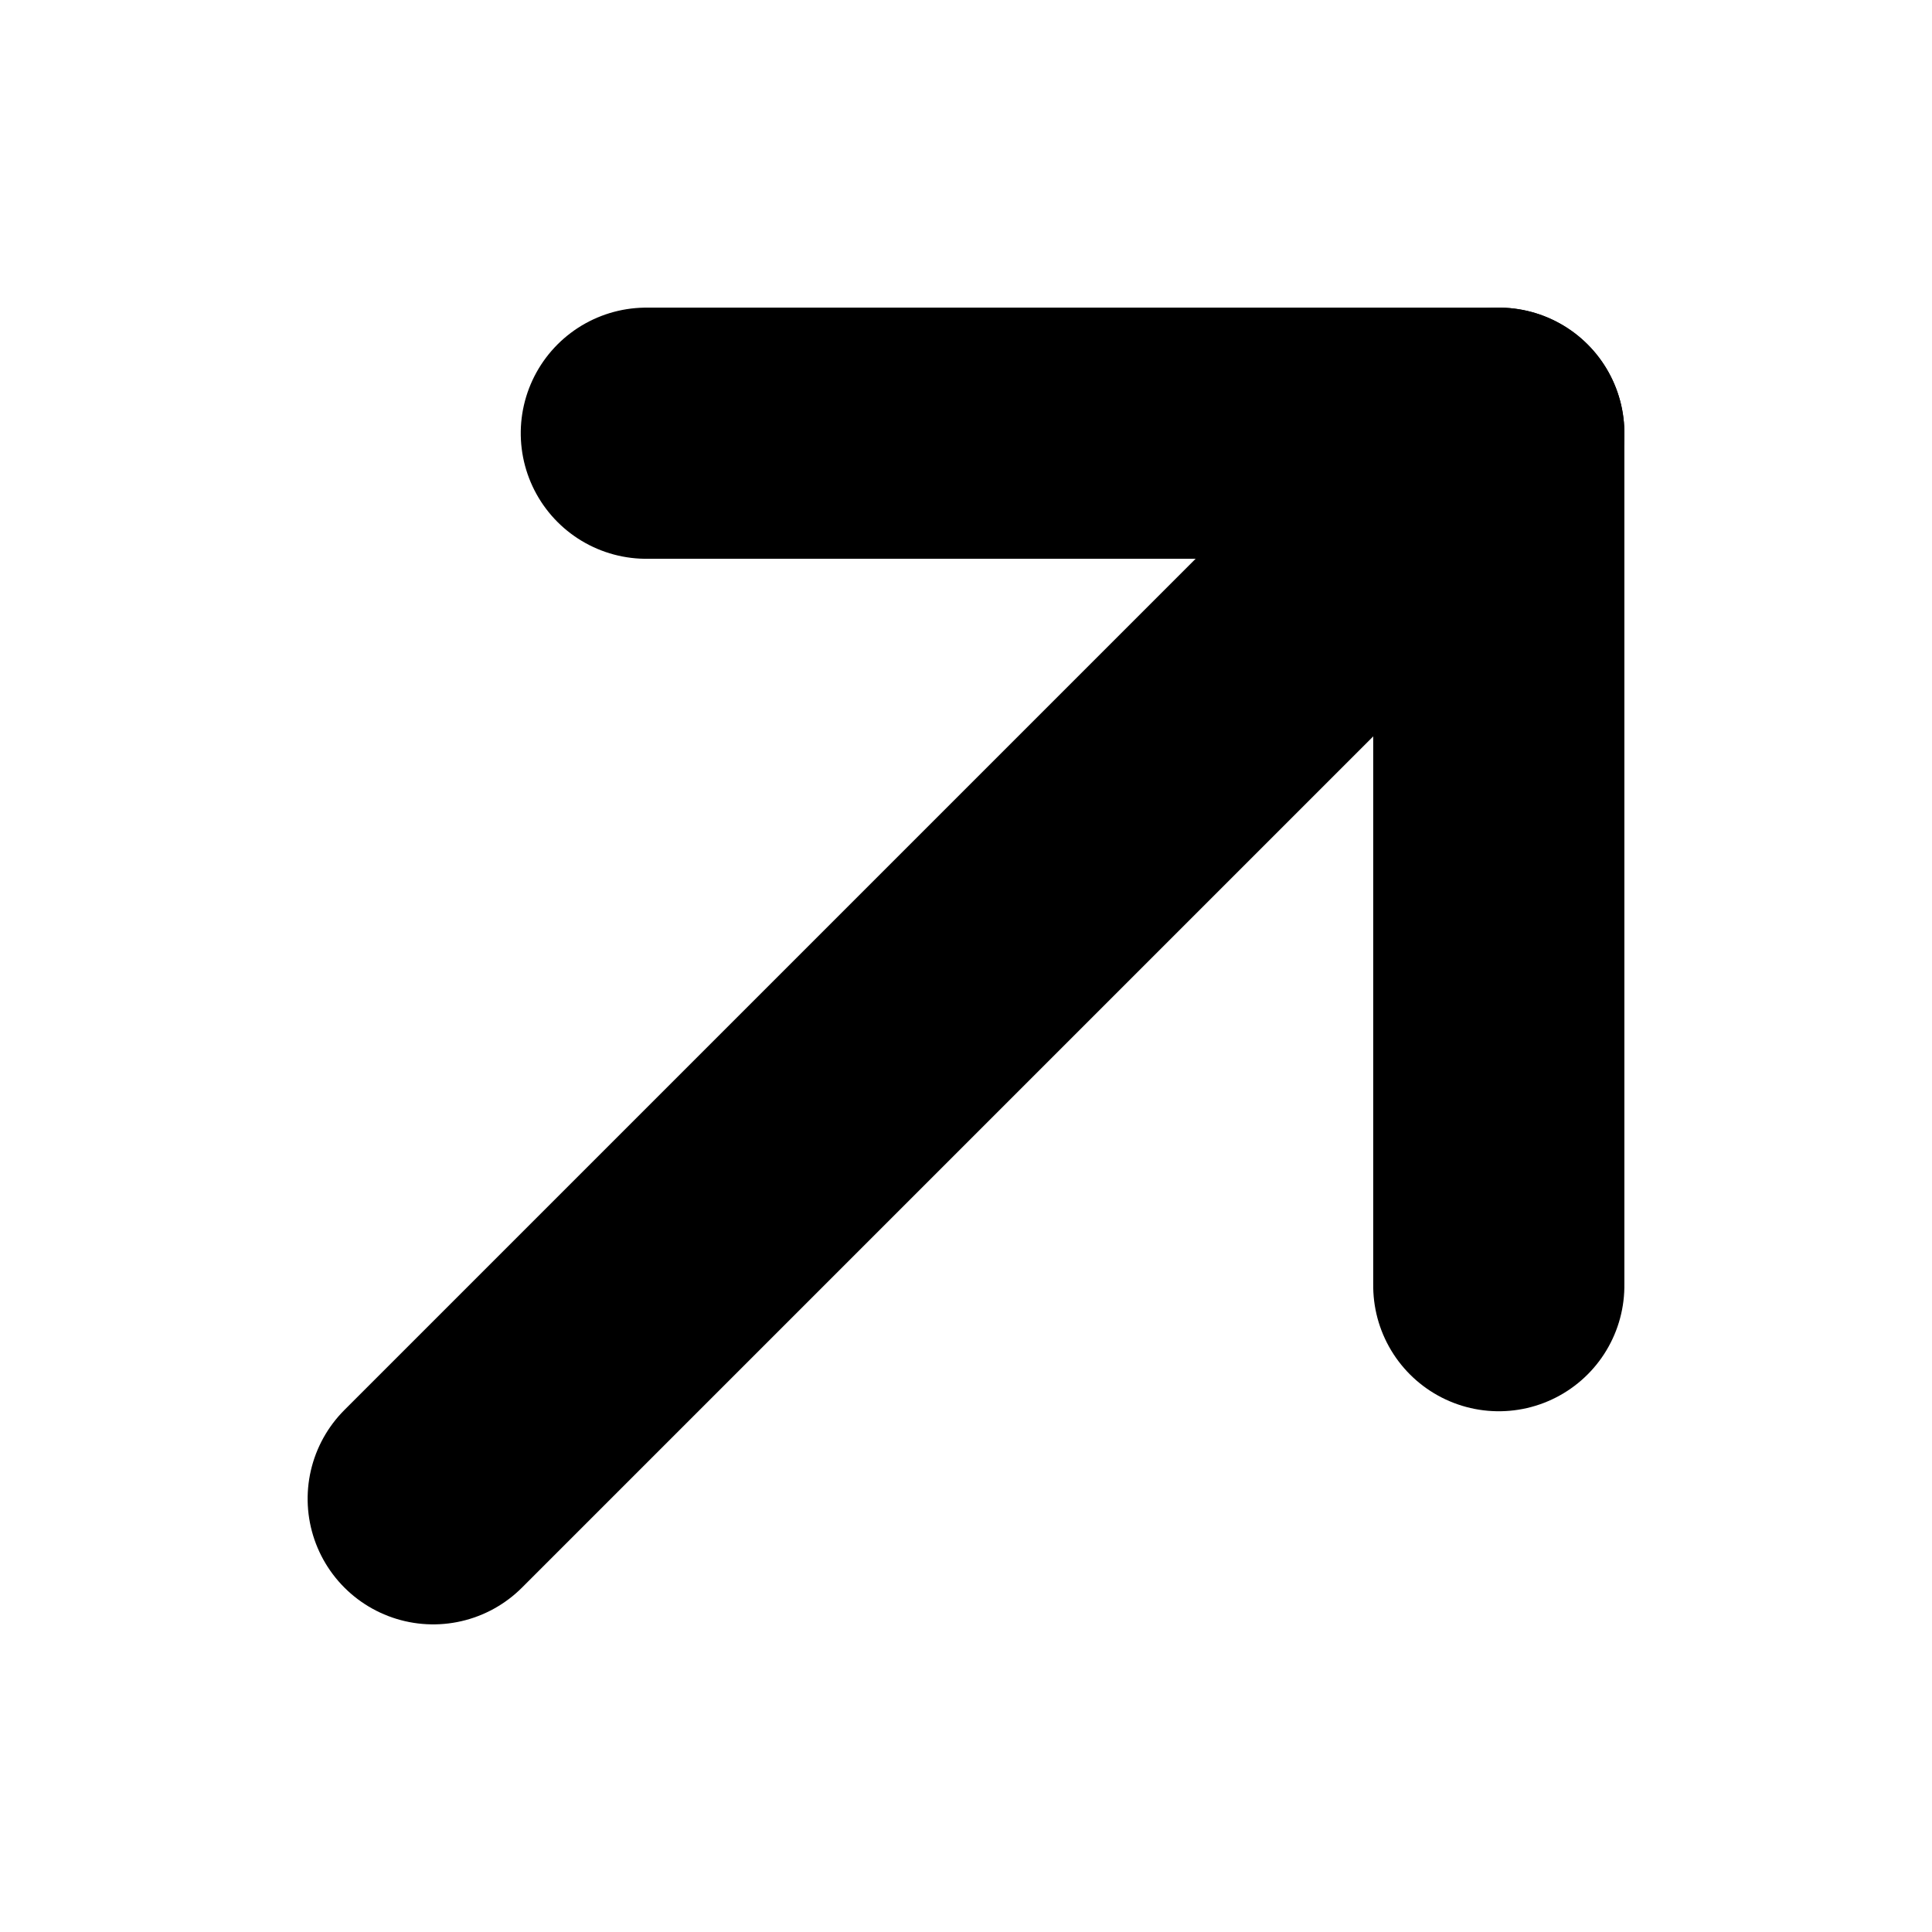
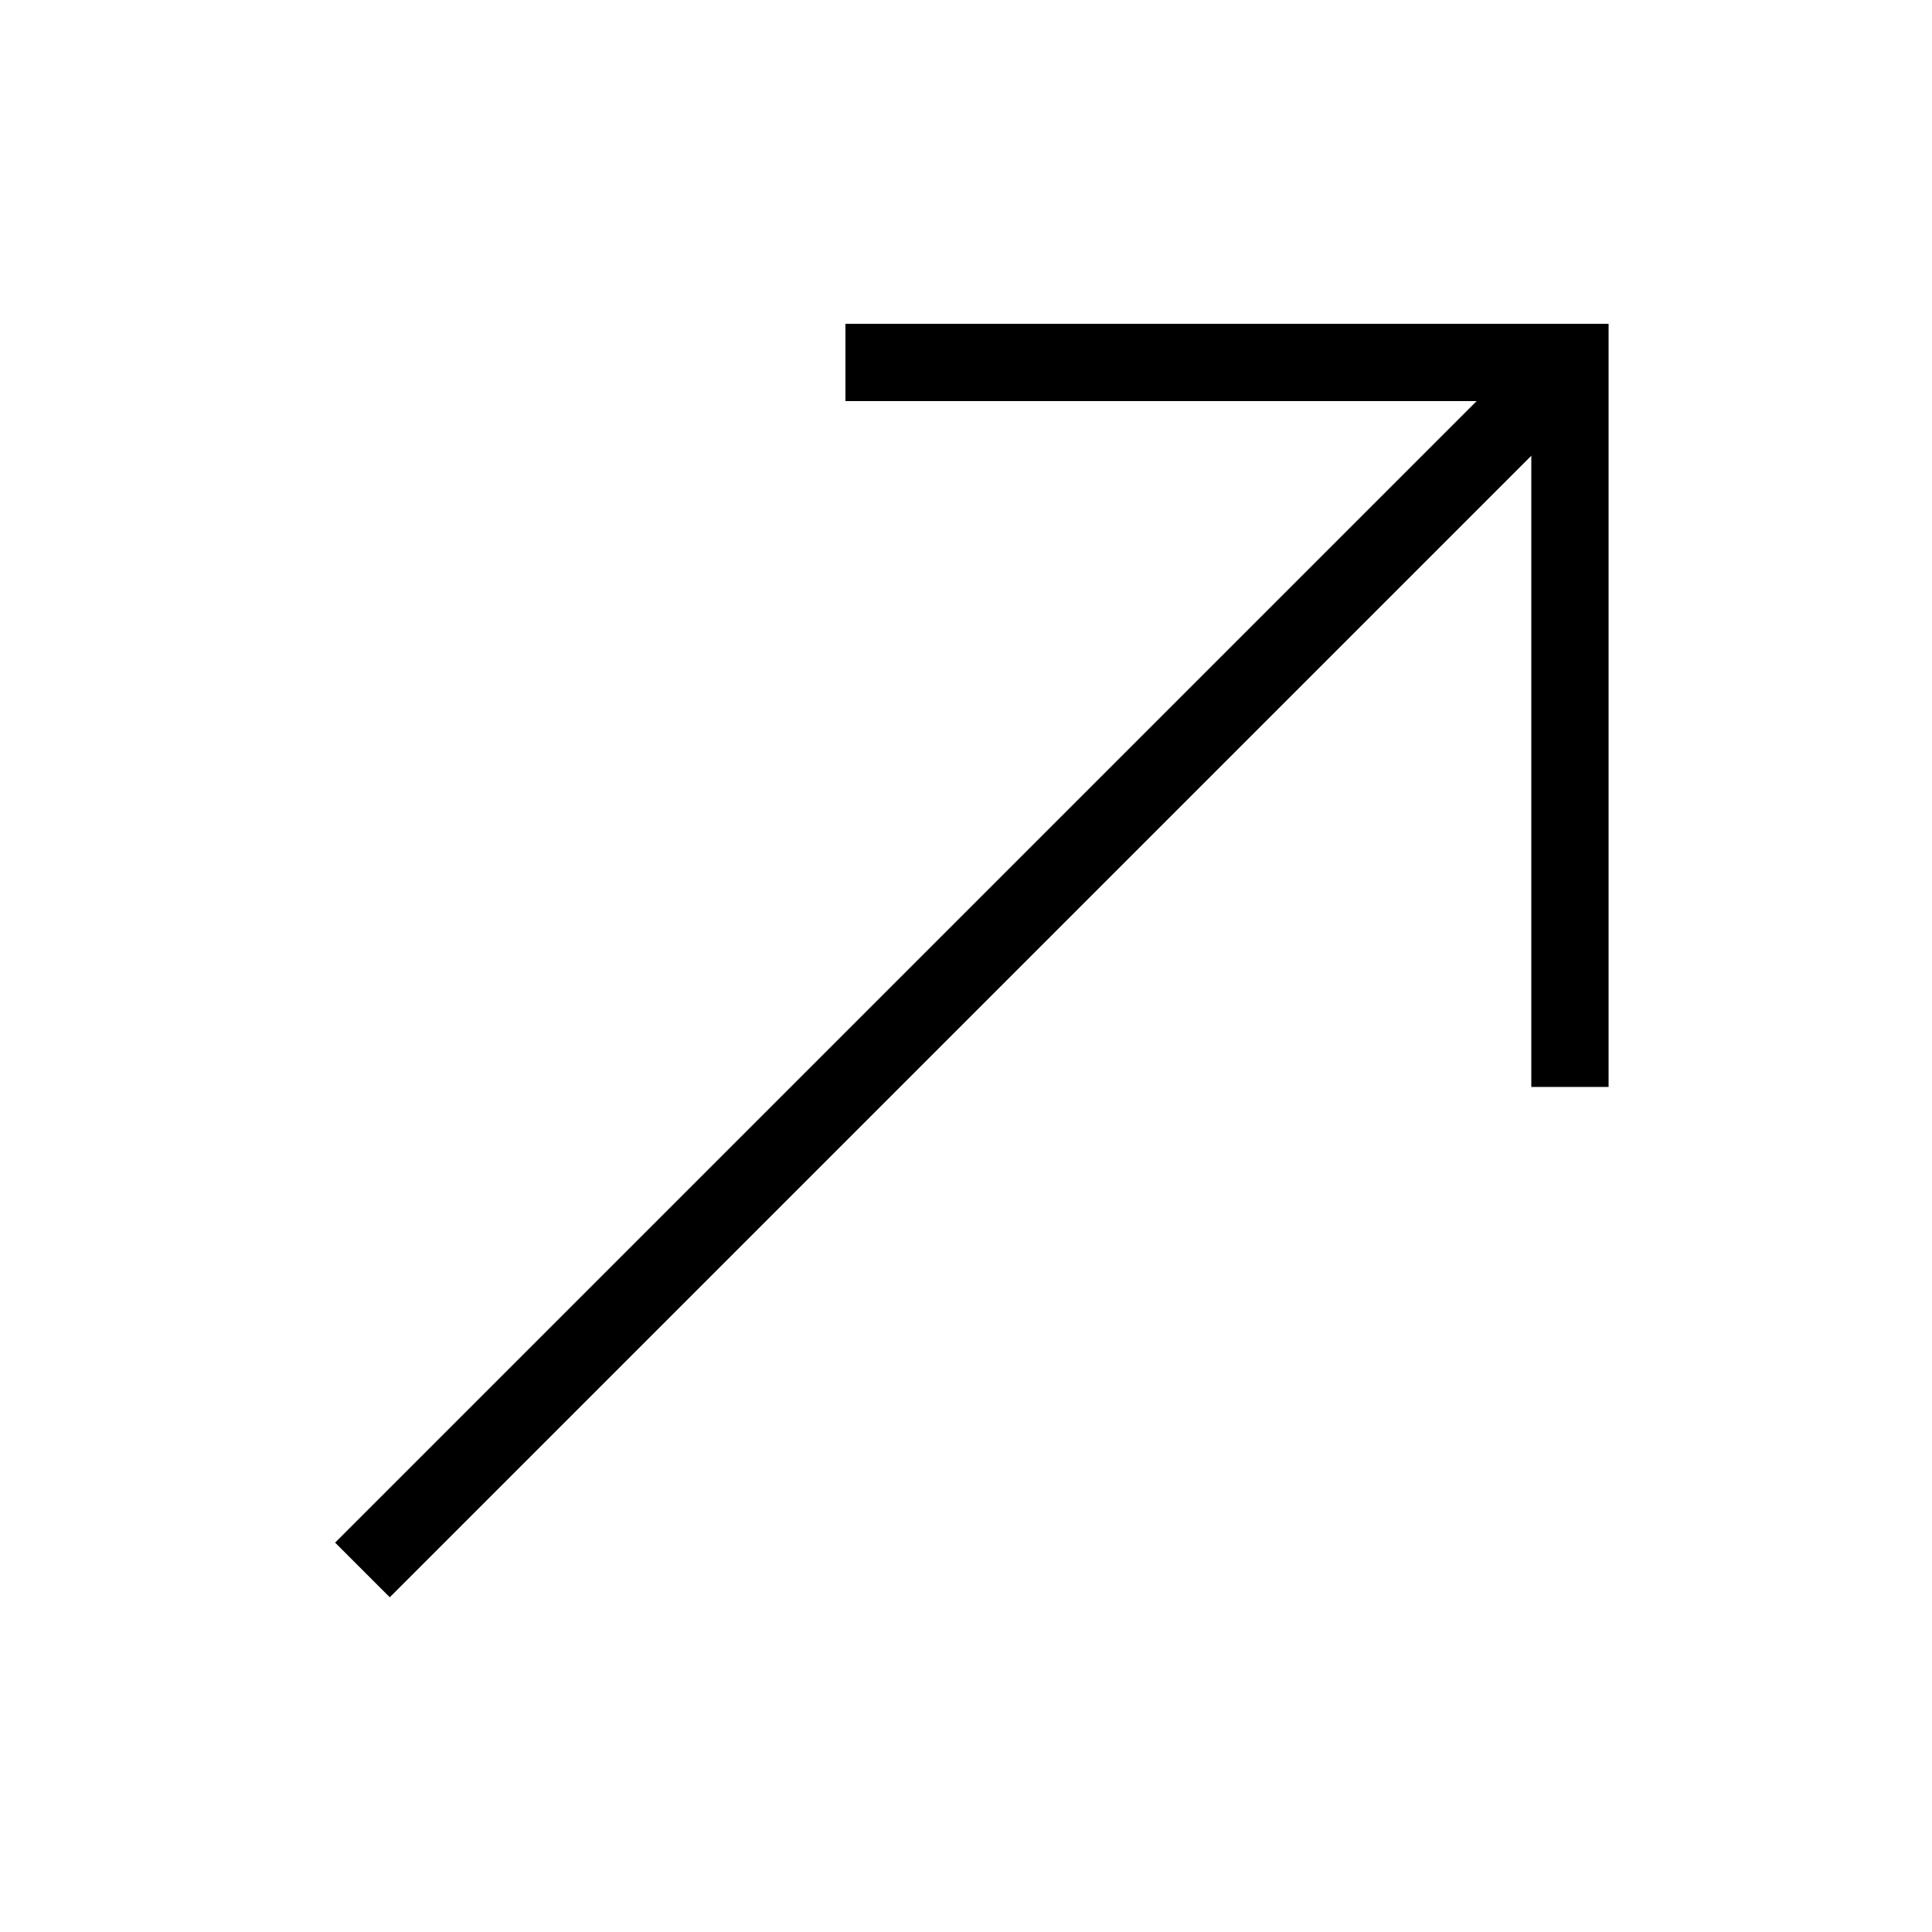
<svg xmlns="http://www.w3.org/2000/svg" viewBox="0 0 50 50" version="1.1">
-   <g transform="rotate(-45 25 25)" fill="none" stroke="currentColor" stroke-width="6.5" stroke-linecap="round" stroke-linejoin="round">
-     <path d="M5.5 25L44.5 25" />
-     <path d="M28.90 9.40L44.5 25L28.90 40.60" />
+   <g>
+     <path d="M9.38 40.63L40.63 9.38" stroke="currentColor" stroke-width="2" stroke-opacity="1" fill-opacity="0" />
+     <path d="M21.88 9.38L40.63 9.38L40.63 28.13" stroke="currentColor" stroke-width="2" stroke-opacity="1" fill-opacity="0" />
  </g>
</svg>
